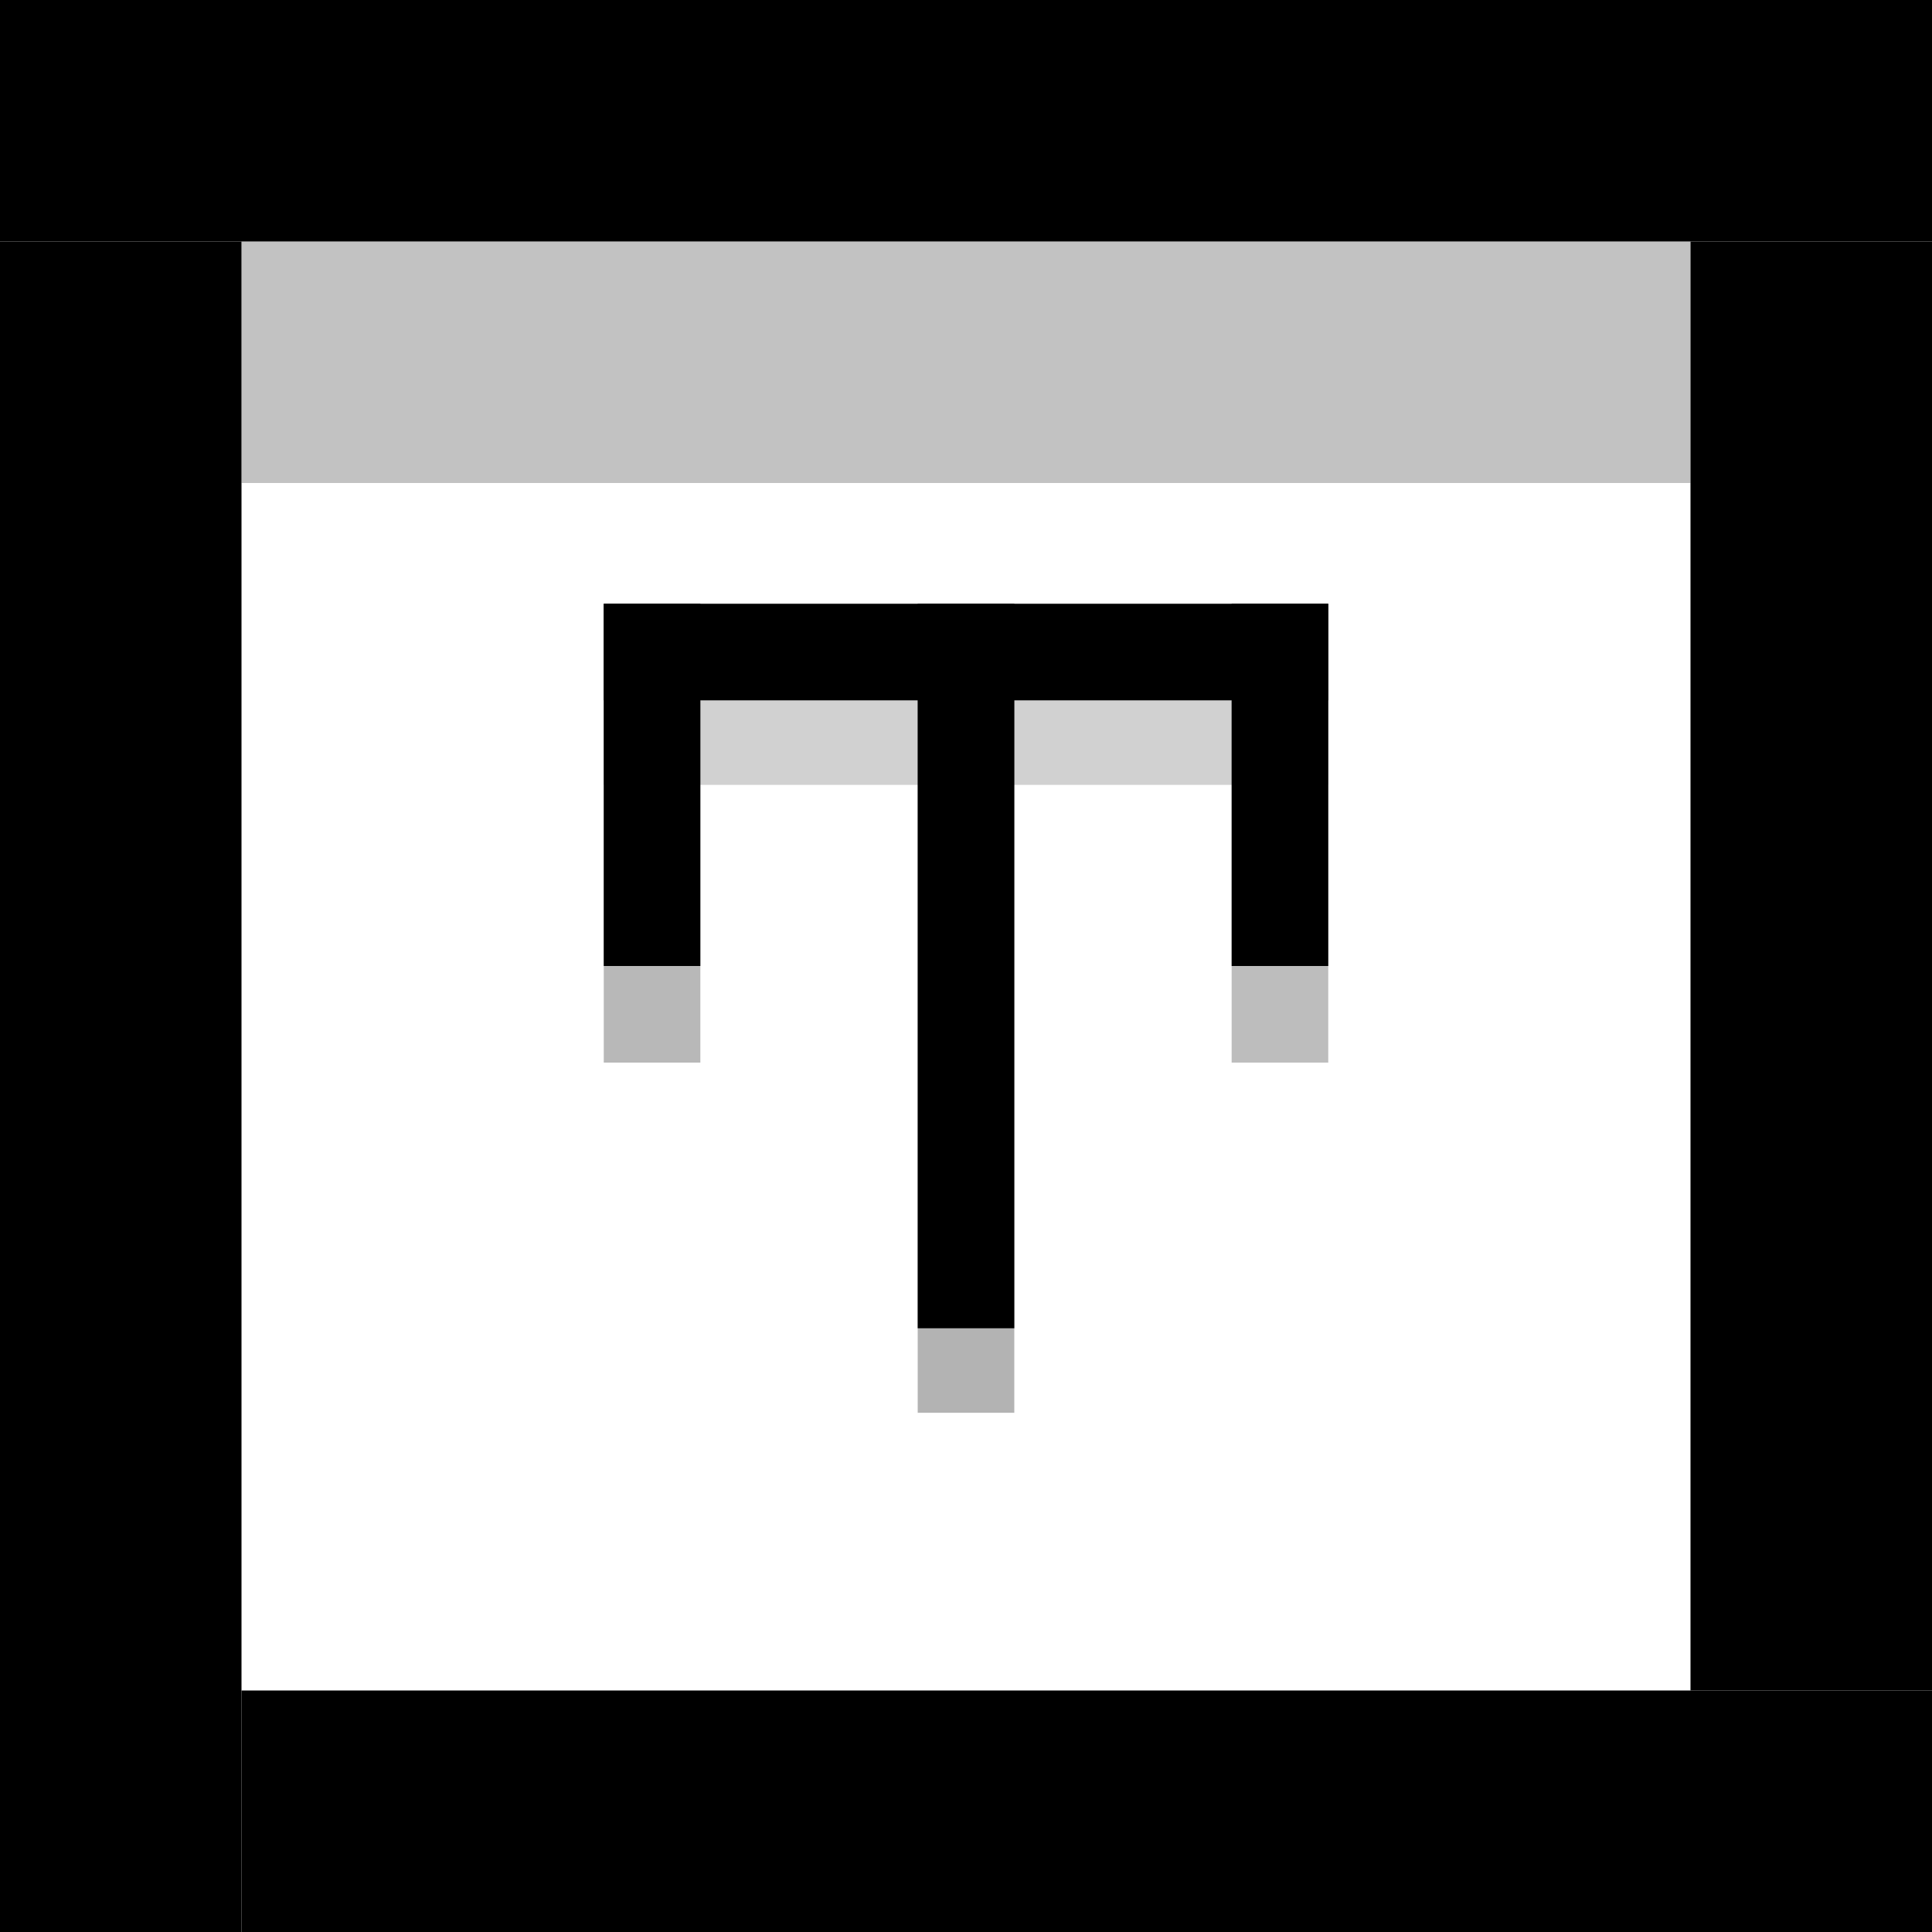
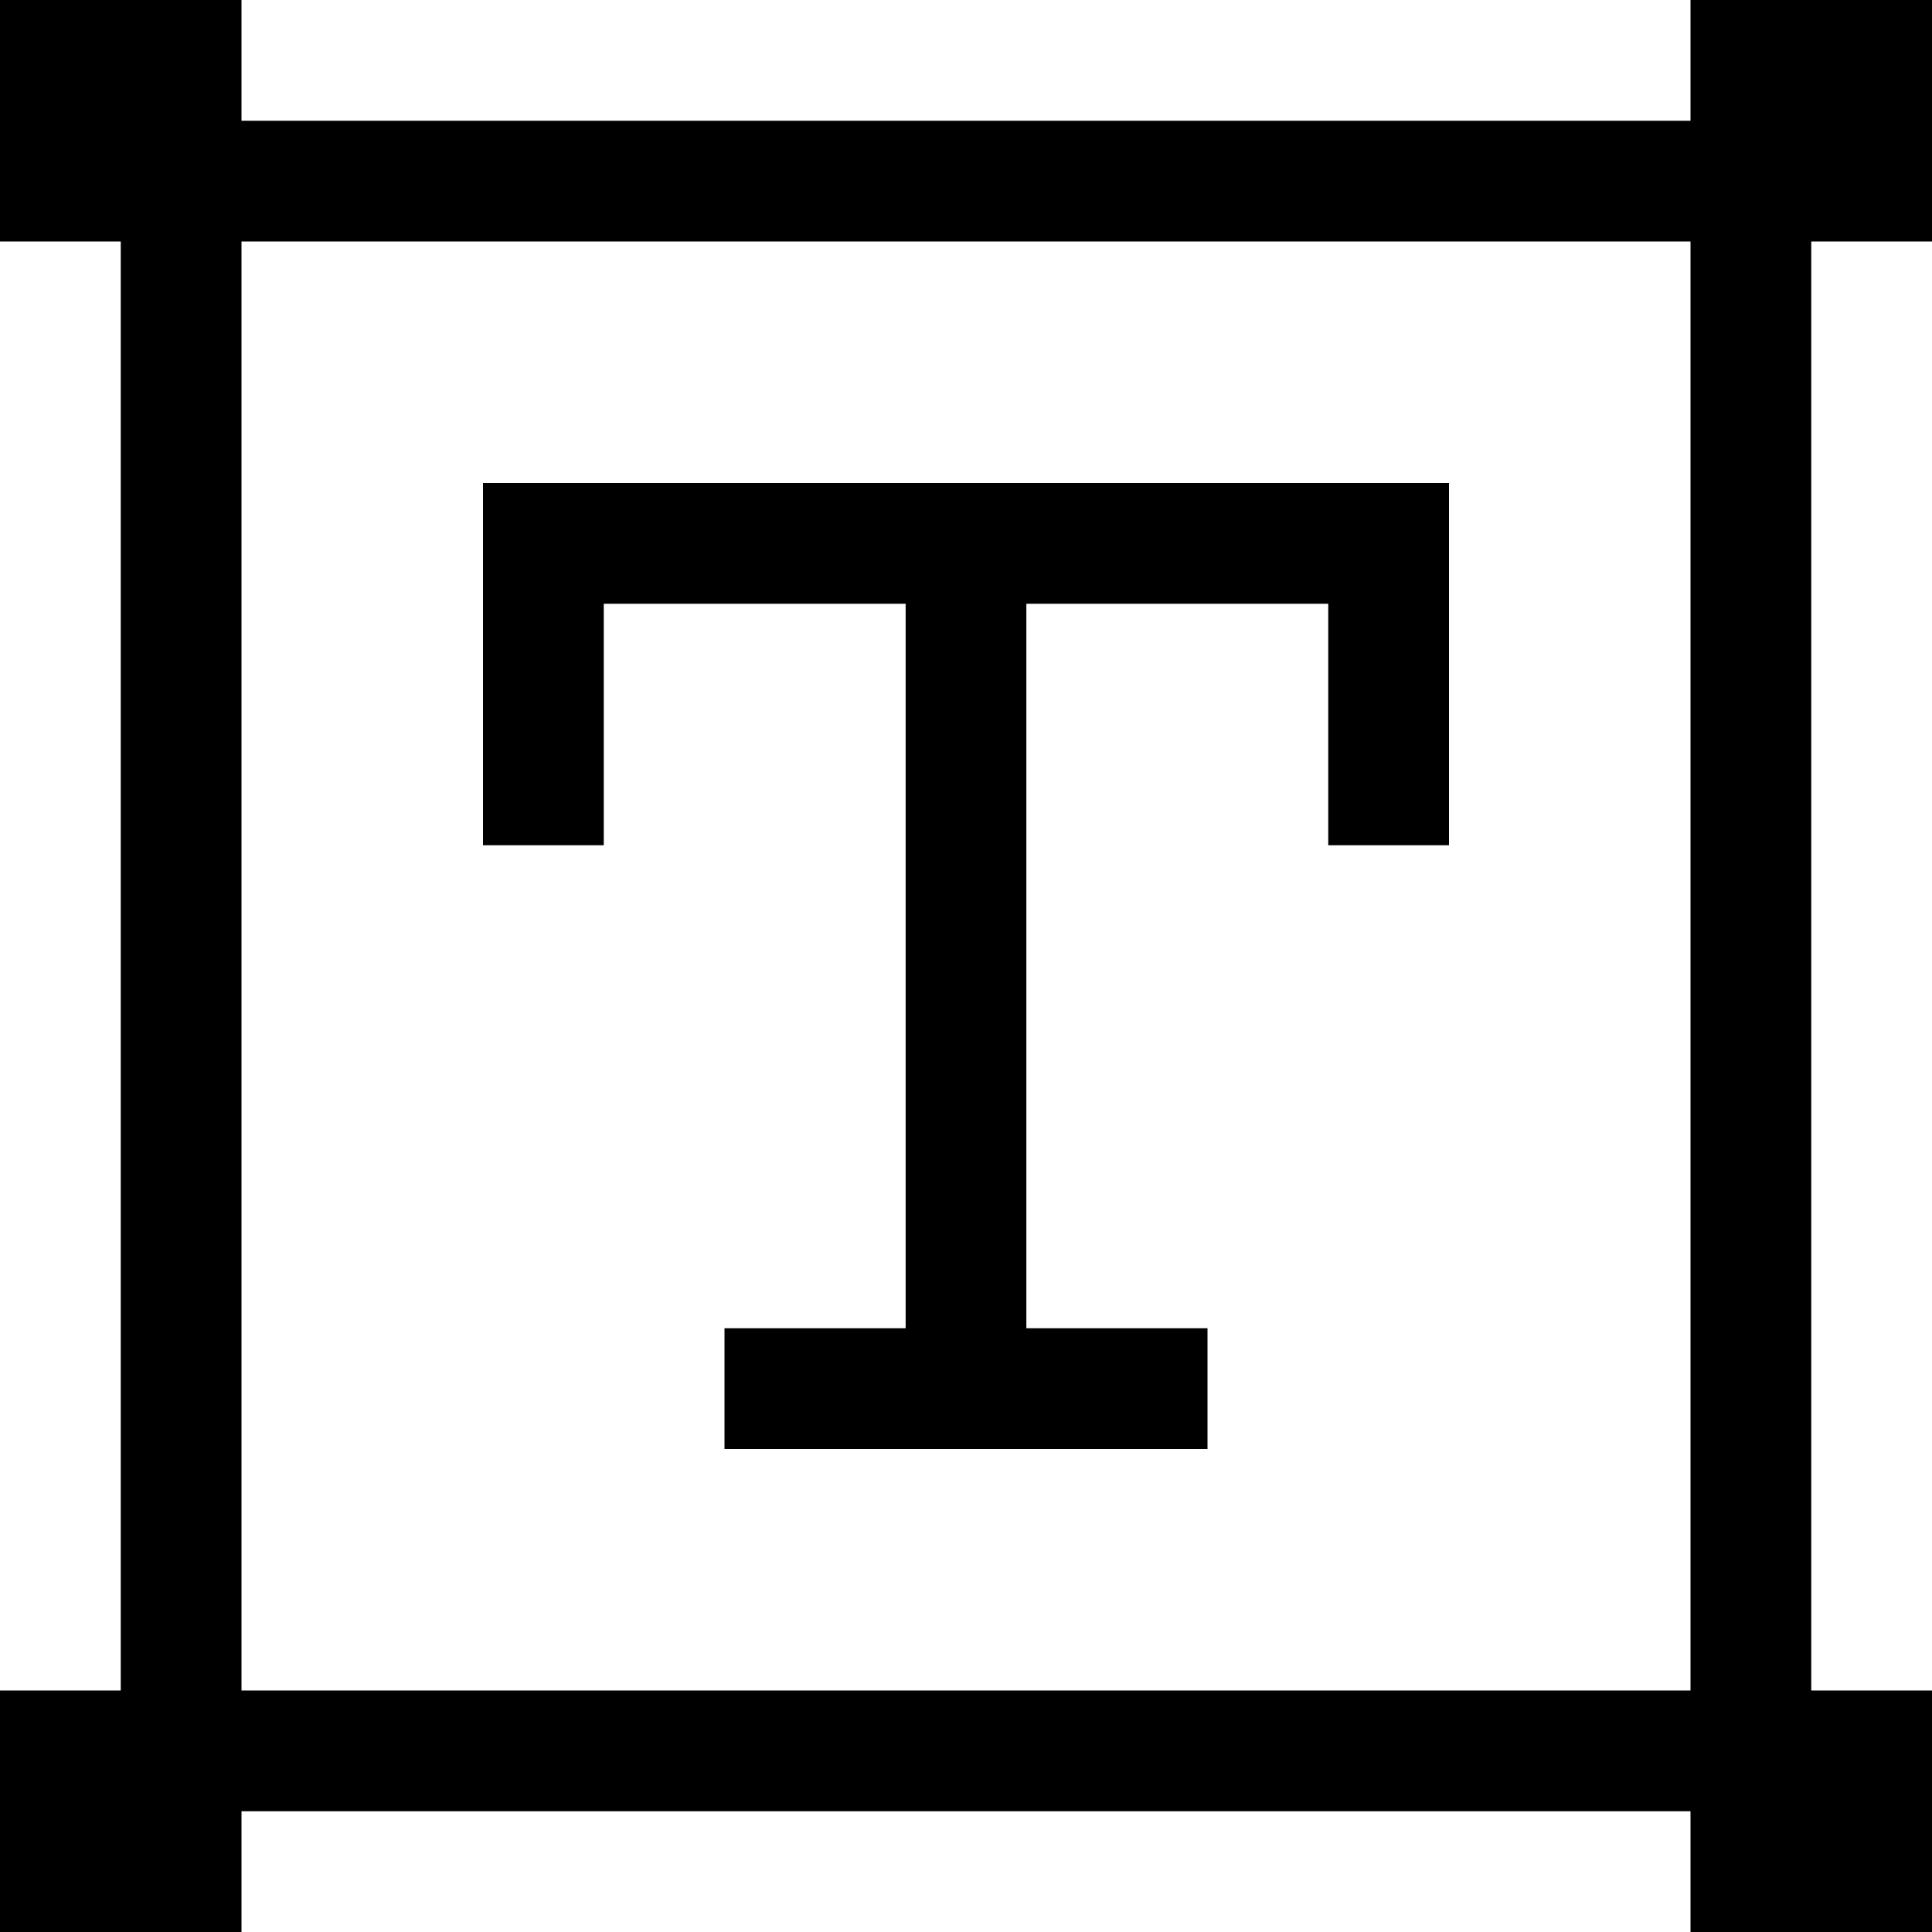
- <svg xmlns="http://www.w3.org/2000/svg" style="isolation:isolate" viewBox="550 1070 80 80" width="80pt" height="80pt">
+ <svg xmlns="http://www.w3.org/2000/svg" style="isolation:isolate" viewBox="565 1085 50 50" width="50pt" height="50pt">
  <g>
-     <rect x="550" y="1070" width="80" height="10" transform="matrix(1,0,0,1,0,0)" fill="rgb(0,0,0)" />
-     <g opacity="0.24">
-       <rect x="560" y="1080" width="60" height="10" transform="matrix(1,0,0,1,0,0)" fill="rgb(0,0,0)" />
-     </g>
-     <rect x="550" y="1080" width="10" height="70" transform="matrix(1,0,0,1,0,0)" fill="rgb(0,0,0)" />
-     <rect x="560" y="1140" width="70" height="10" transform="matrix(1,0,0,1,0,0)" fill="rgb(0,0,0)" />
-     <rect x="620" y="1080" width="10" height="60" transform="matrix(1,0,0,1,0,0)" fill="rgb(0,0,0)" />
    <g>
-       <rect x="588" y="1095" width="4" height="30" transform="matrix(1,0,0,1,0,0)" fill="rgb(0,0,0)" />
-       <g opacity="0.3">
-         <rect x="588" y="1098.5" width="4" height="30" transform="matrix(1,0,0,1,0,0)" fill="rgb(0,0,0)" />
-       </g>
-       <rect x="575" y="1095" width="4" height="15" transform="matrix(1,0,0,1,0,0)" fill="rgb(0,0,0)" />
-       <g opacity="0.28">
-         <rect x="575" y="1099" width="4" height="15" transform="matrix(1,0,0,1,0,0)" fill="rgb(0,0,0)" />
-       </g>
-       <rect x="601" y="1095" width="4" height="15" transform="matrix(1,0,0,1,0,0)" fill="rgb(0,0,0)" />
-       <g opacity="0.26">
-         <rect x="601" y="1099" width="4" height="15" transform="matrix(1,0,0,1,0,0)" fill="rgb(0,0,0)" />
-       </g>
-       <rect x="575" y="1095" width="30" height="4" transform="matrix(1,0,0,1,0,0)" fill="rgb(0,0,0)" />
-       <g opacity="0.18">
-         <rect x="575" y="1098.5" width="30" height="4" transform="matrix(1,0,0,1,0,0)" fill="rgb(0,0,0)" />
-       </g>
+       <path d=" M 580.625 1100.625 L 588.438 1100.625 L 588.438 1119.375 L 583.75 1119.375 L 583.75 1122.5 L 596.25 1122.5 L 596.25 1119.375 L 591.562 1119.375 L 591.562 1100.625 L 599.375 1100.625 L 599.375 1106.875 L 602.5 1106.875 L 602.5 1097.5 L 577.5 1097.5 L 577.5 1106.875 L 580.625 1106.875 L 580.625 1100.625 Z " fill="rgb(0,0,0)" />
+       <path d=" M 615 1091.25 L 615 1085 L 608.75 1085 L 608.75 1088.125 L 571.25 1088.125 L 571.25 1085 L 565 1085 L 565 1091.25 L 568.125 1091.25 L 568.125 1128.75 L 565 1128.75 L 565 1135 L 571.25 1135 L 571.25 1131.875 L 608.75 1131.875 L 608.75 1135 L 615 1135 L 615 1128.75 L 611.875 1128.75 L 611.875 1091.25 L 615 1091.25 Z  M 608.75 1128.75 L 571.25 1128.75 L 571.25 1091.25 L 608.75 1091.25 L 608.75 1128.75 Z " fill="rgb(0,0,0)" />
    </g>
  </g>
</svg>
